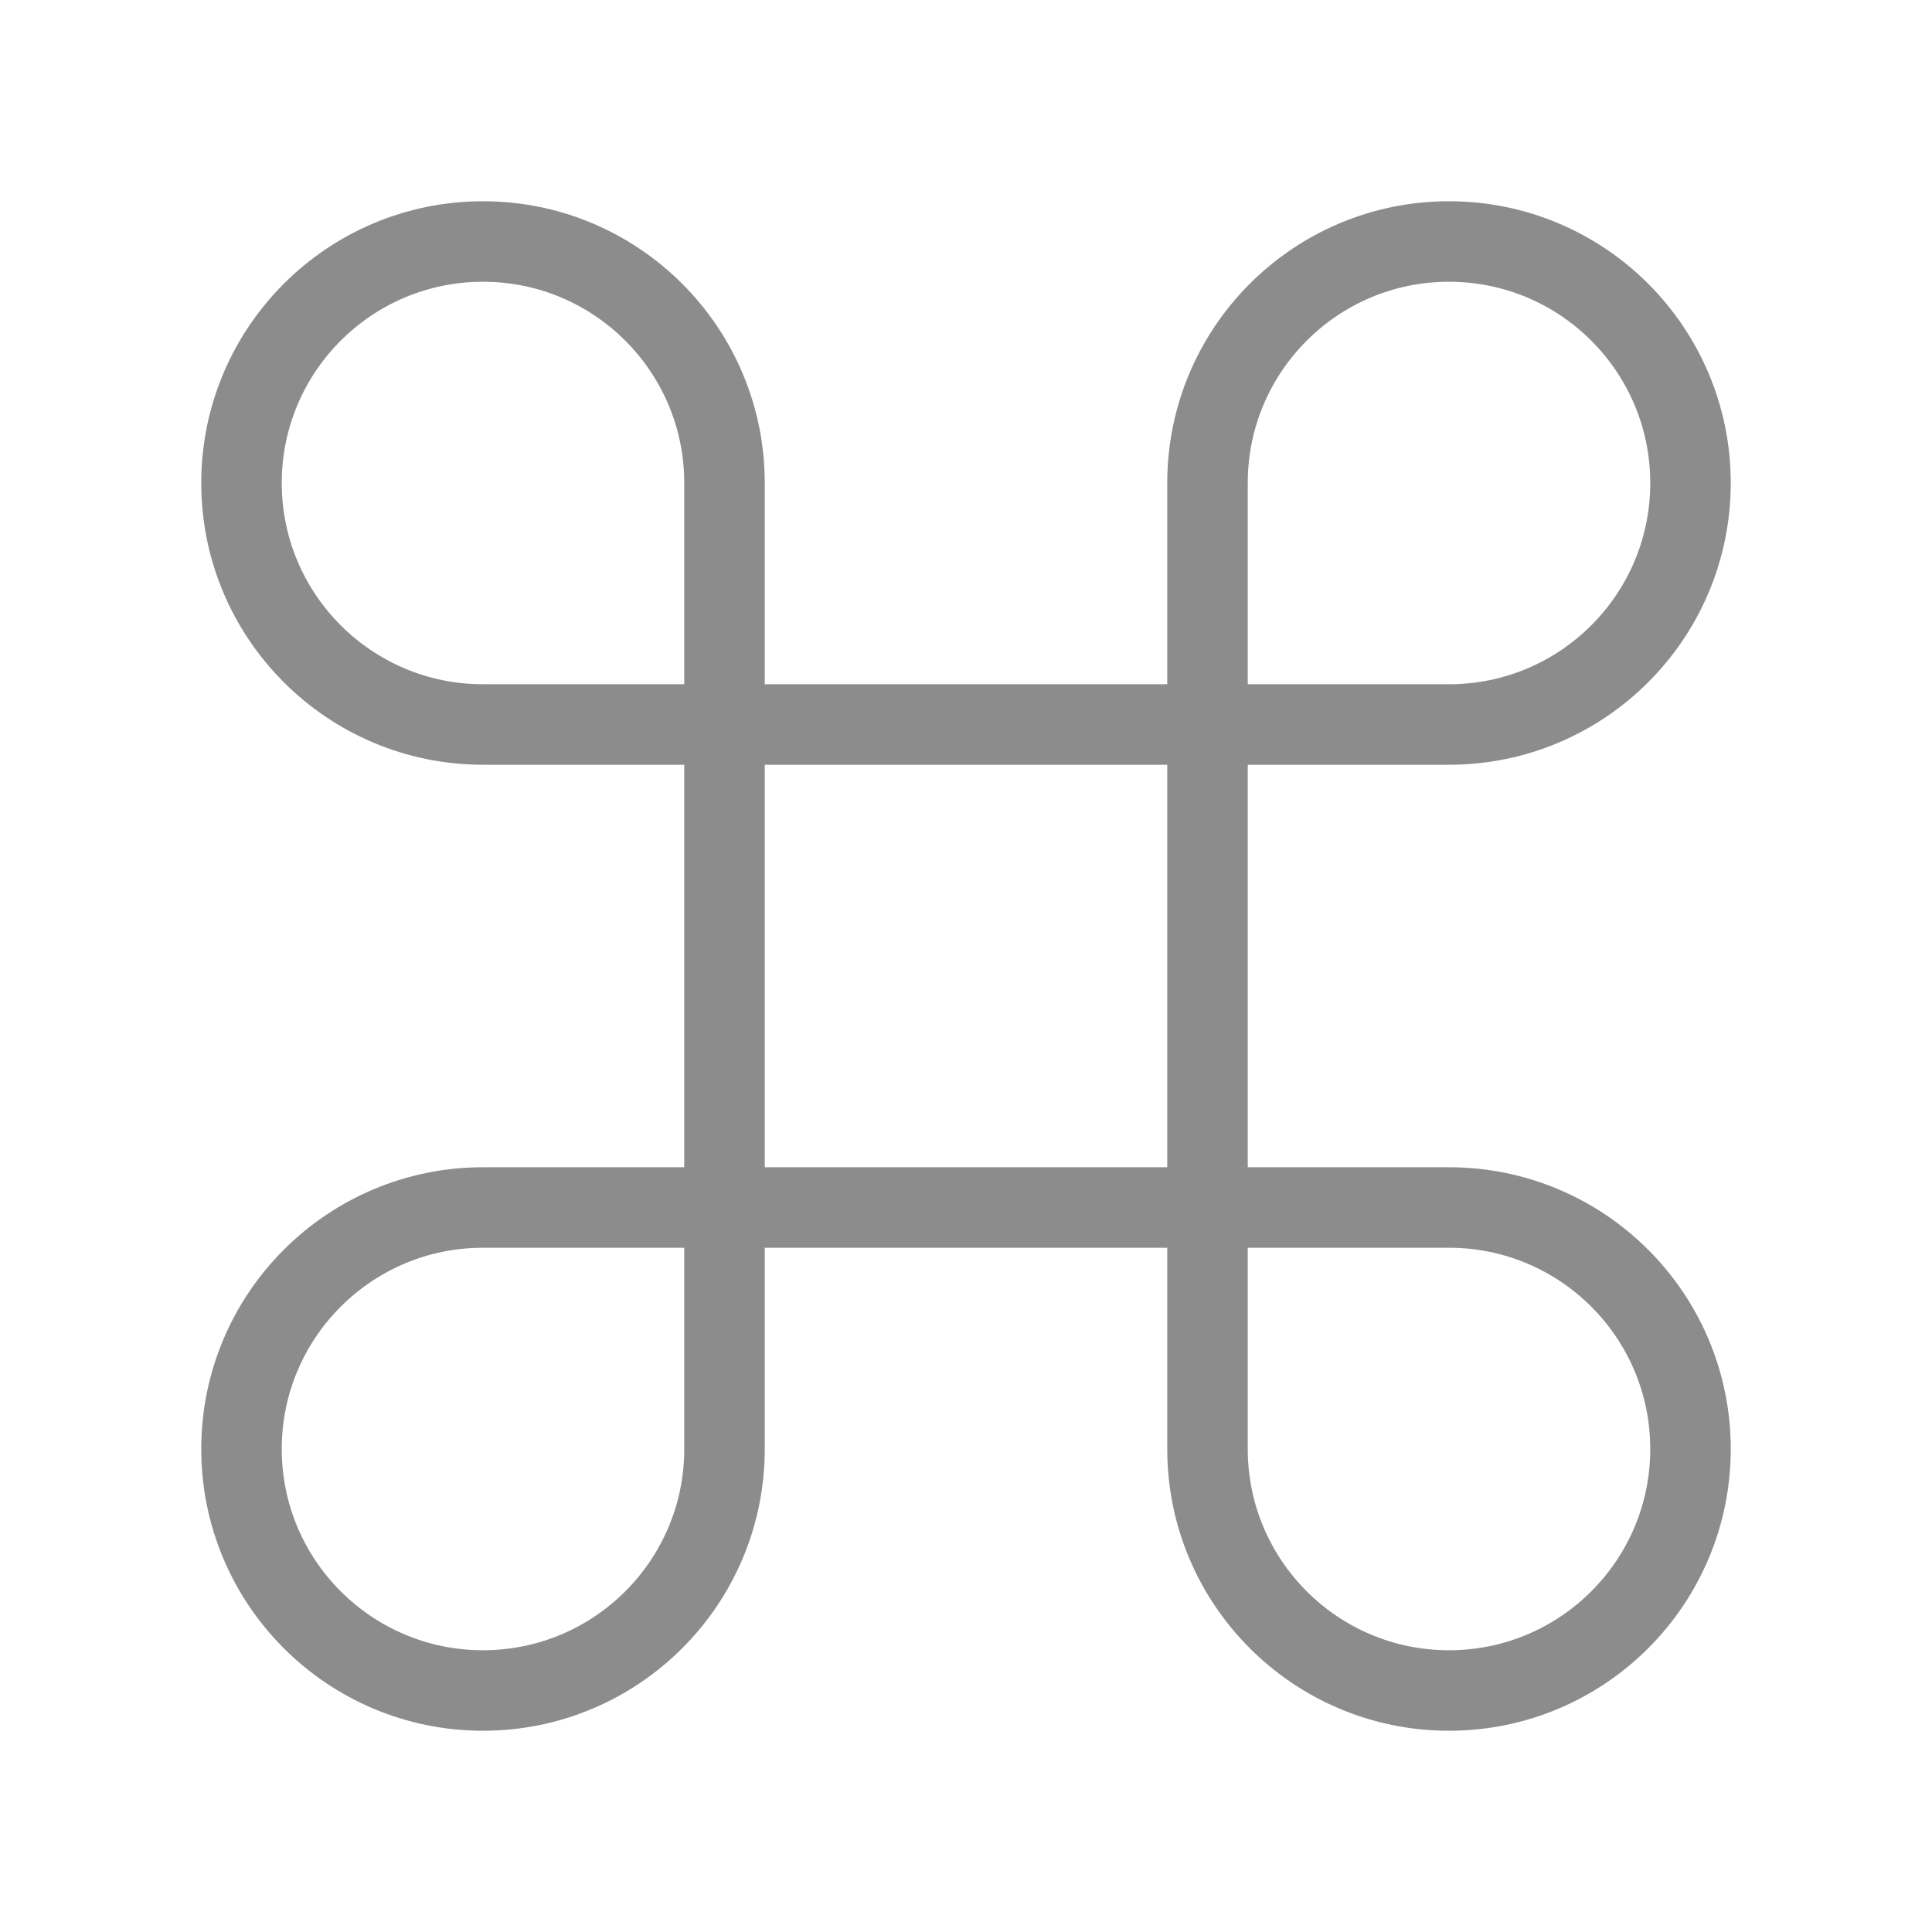
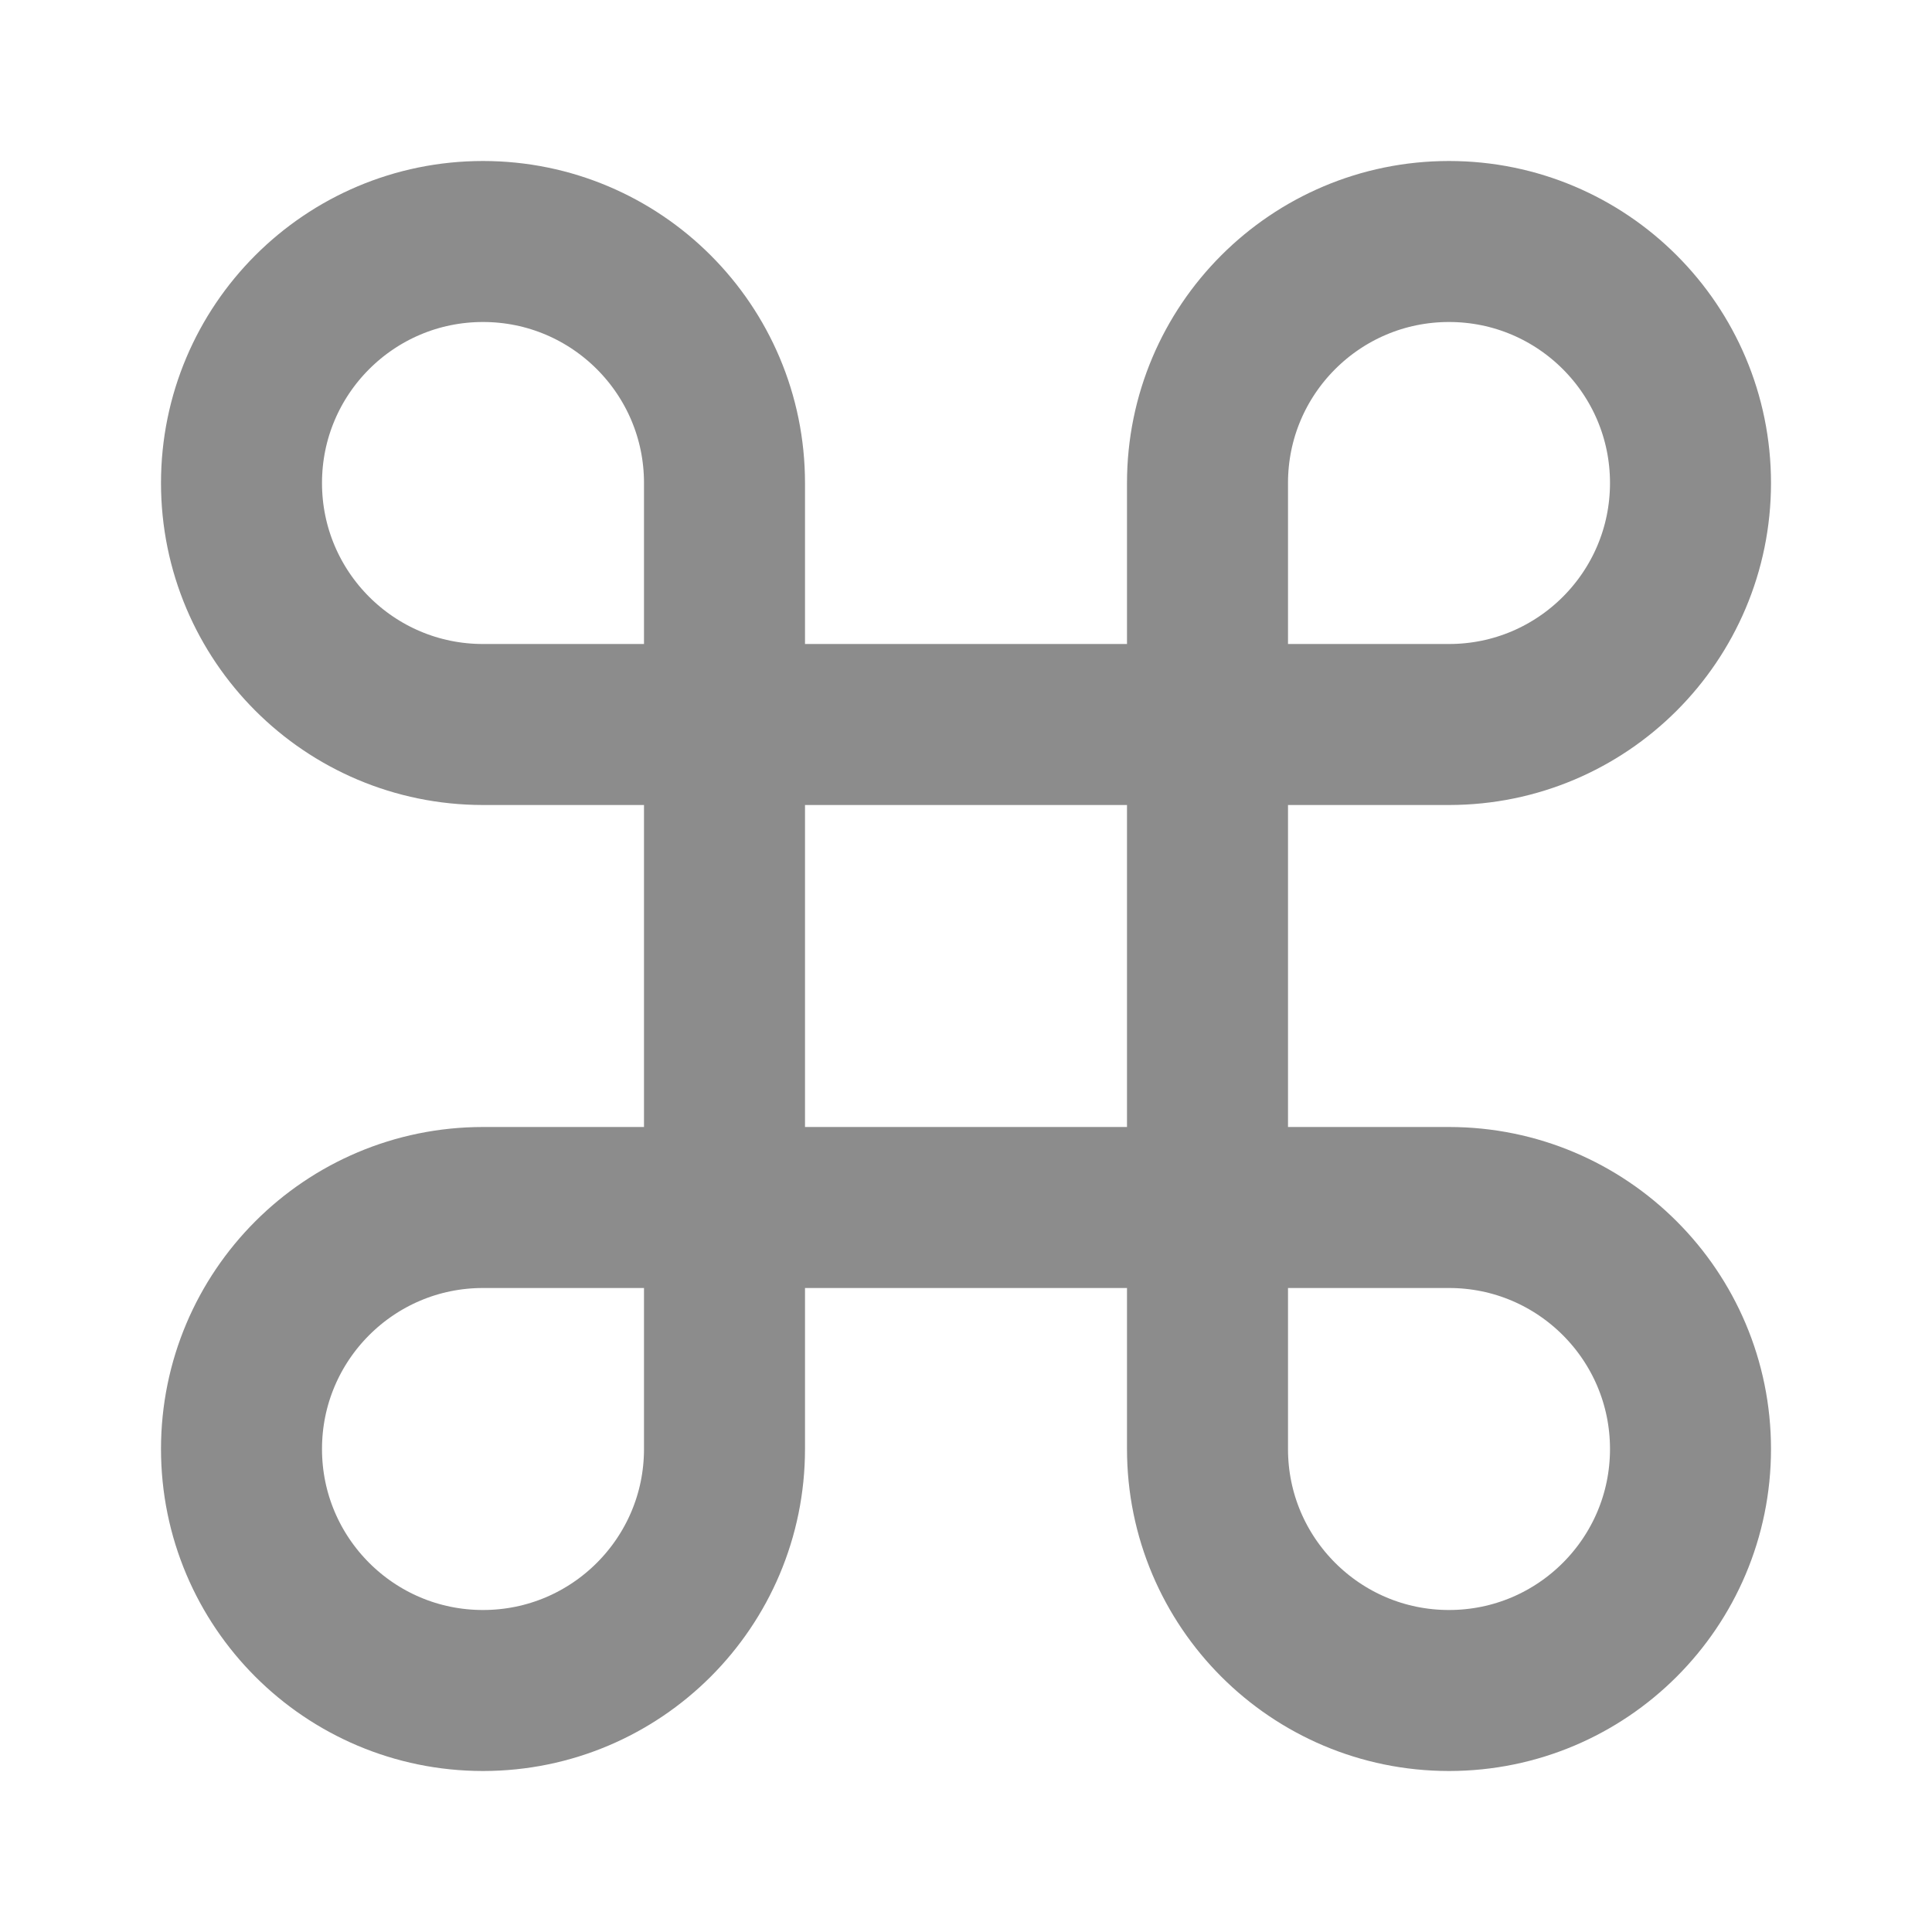
- <svg xmlns="http://www.w3.org/2000/svg" width="21" height="21" viewBox="0 0 24 24" fill="none" stroke="#8C8C8C" strokeWidth="2" strokeLinecap="round" strokeLinejoin="round" className="h-5 w-5">
+ <svg xmlns="http://www.w3.org/2000/svg" width="21" height="21" viewBox="0 0 24 24" fill="none" stroke="#8C8C8C" stroke-width="2" stroke-linecap="round" stroke-linejoin="round" class="h-5 w-5">
  <path d="M15 6v12a3 3 0 1 0 3-3H6a3 3 0 1 0 3 3V6a3 3 0 1 0-3 3h12a3 3 0 1 0-3-3" />
</svg>
